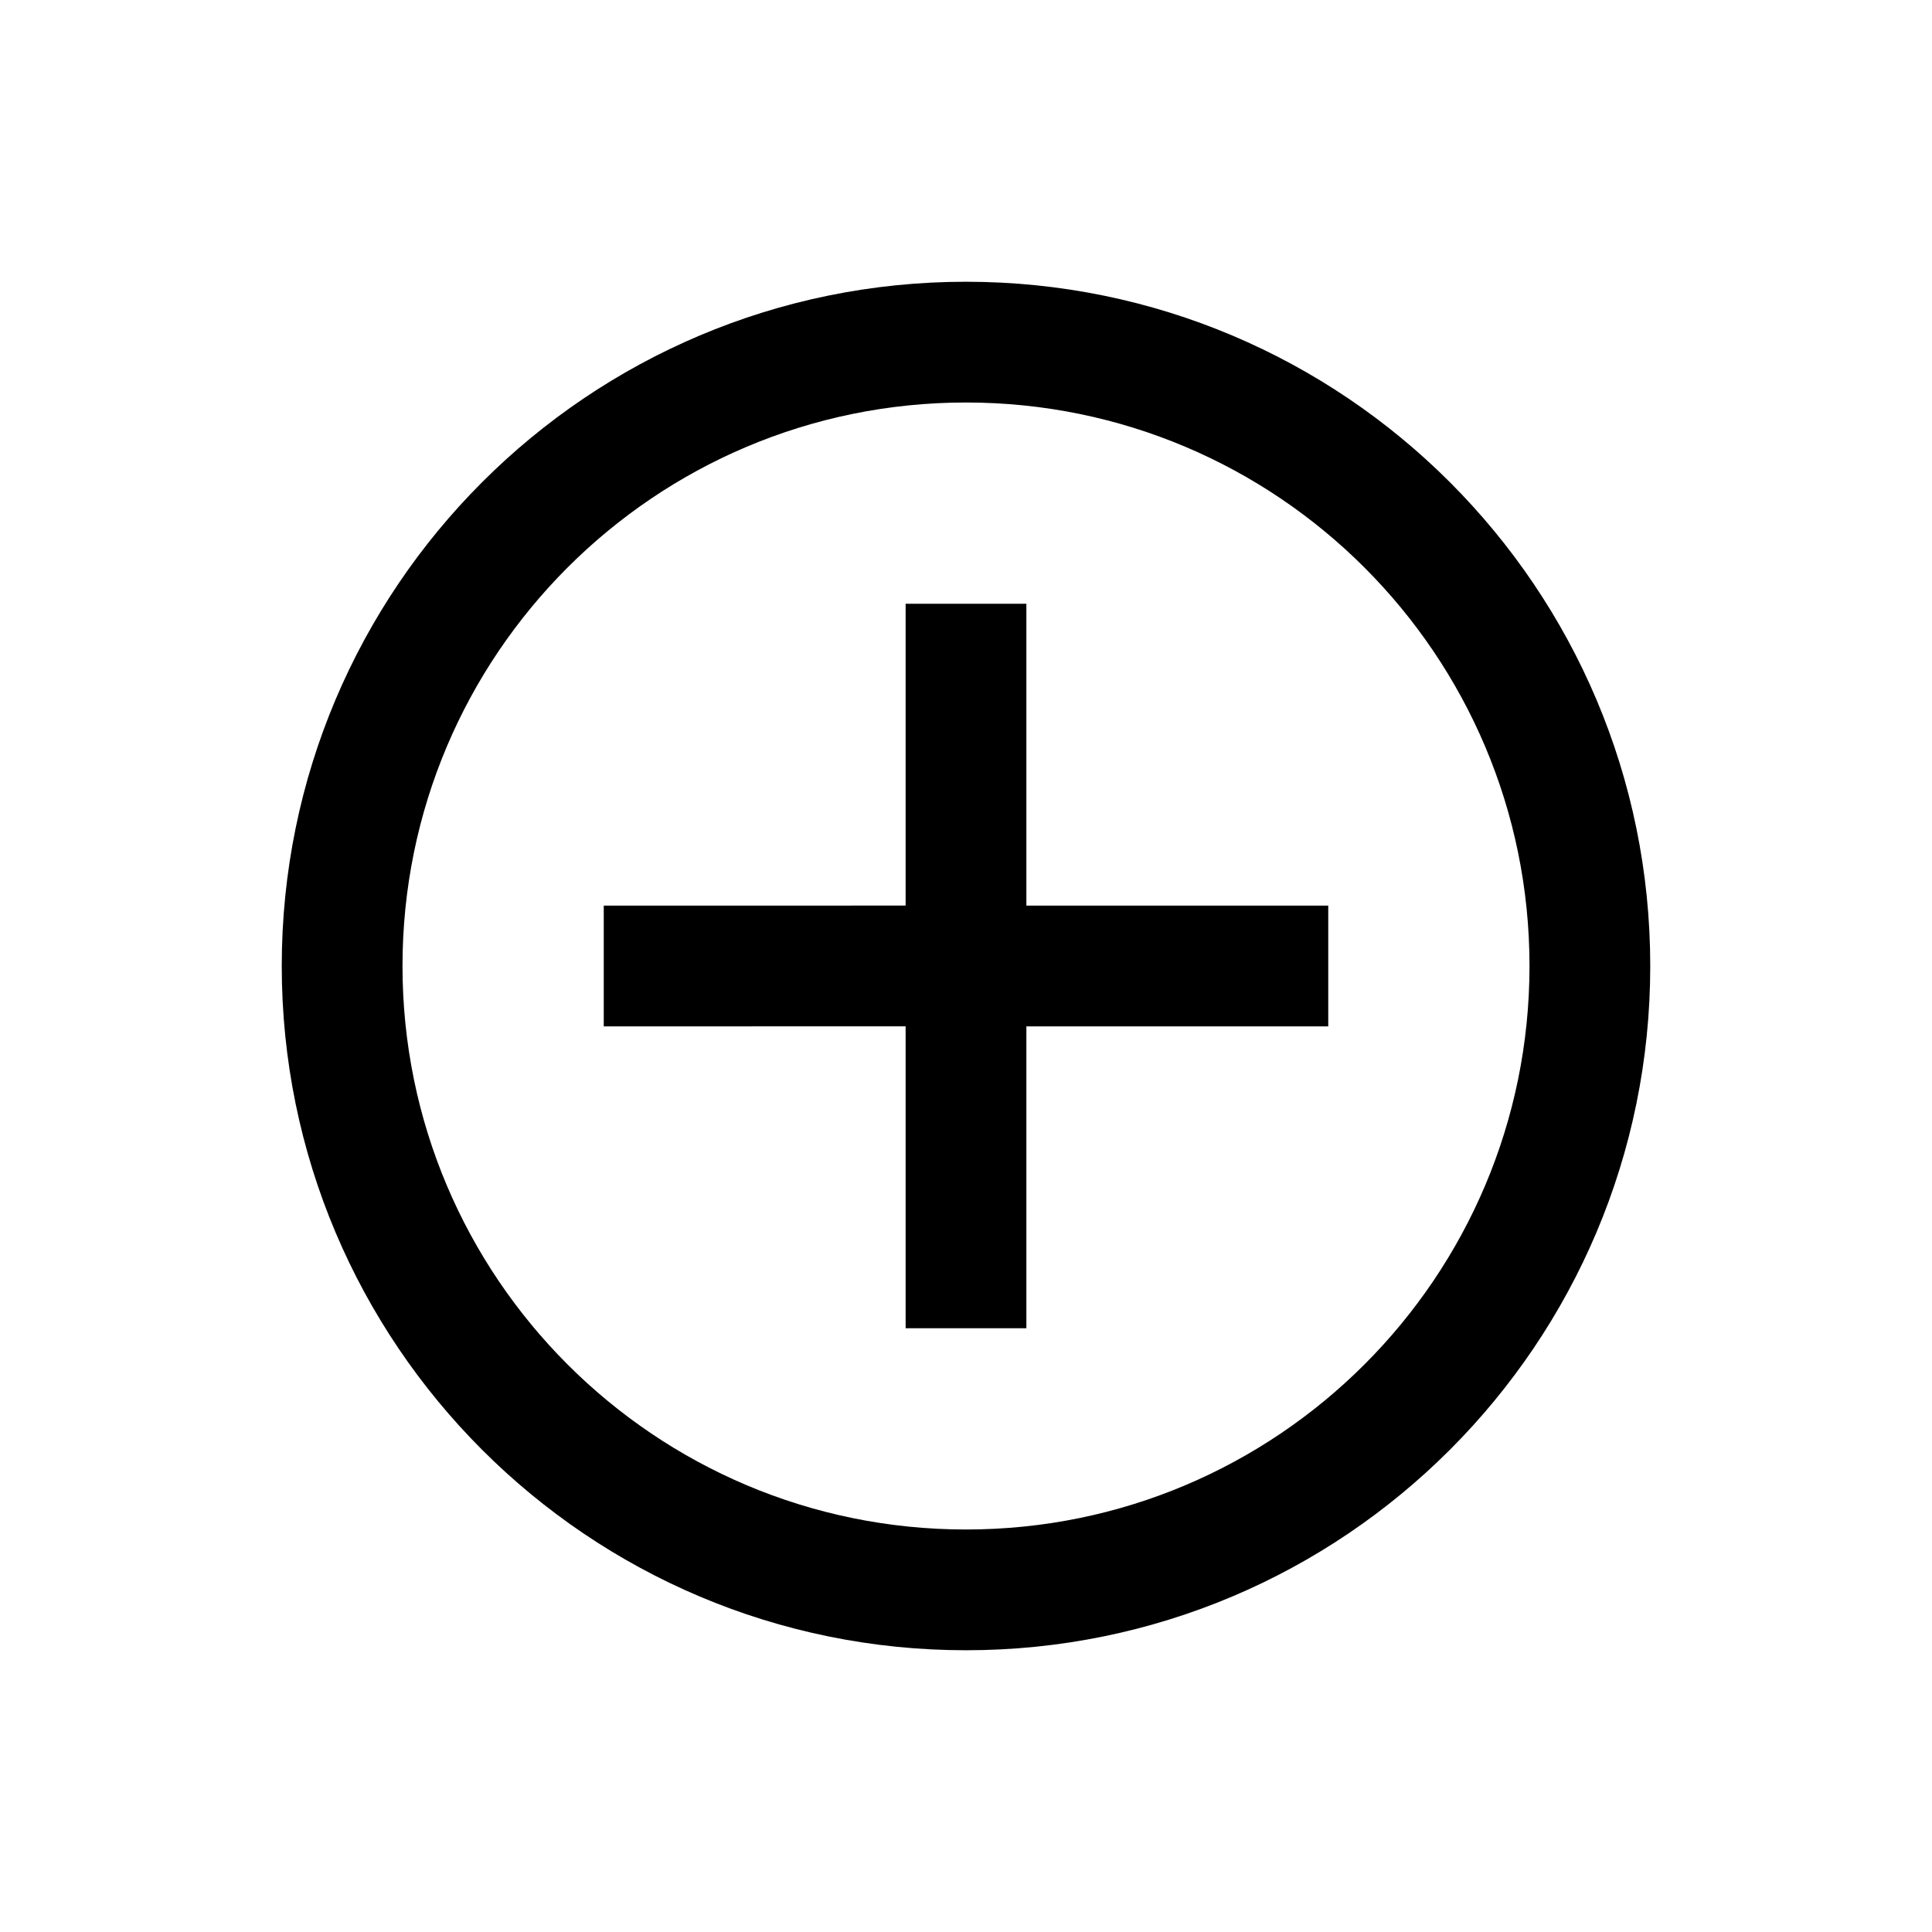
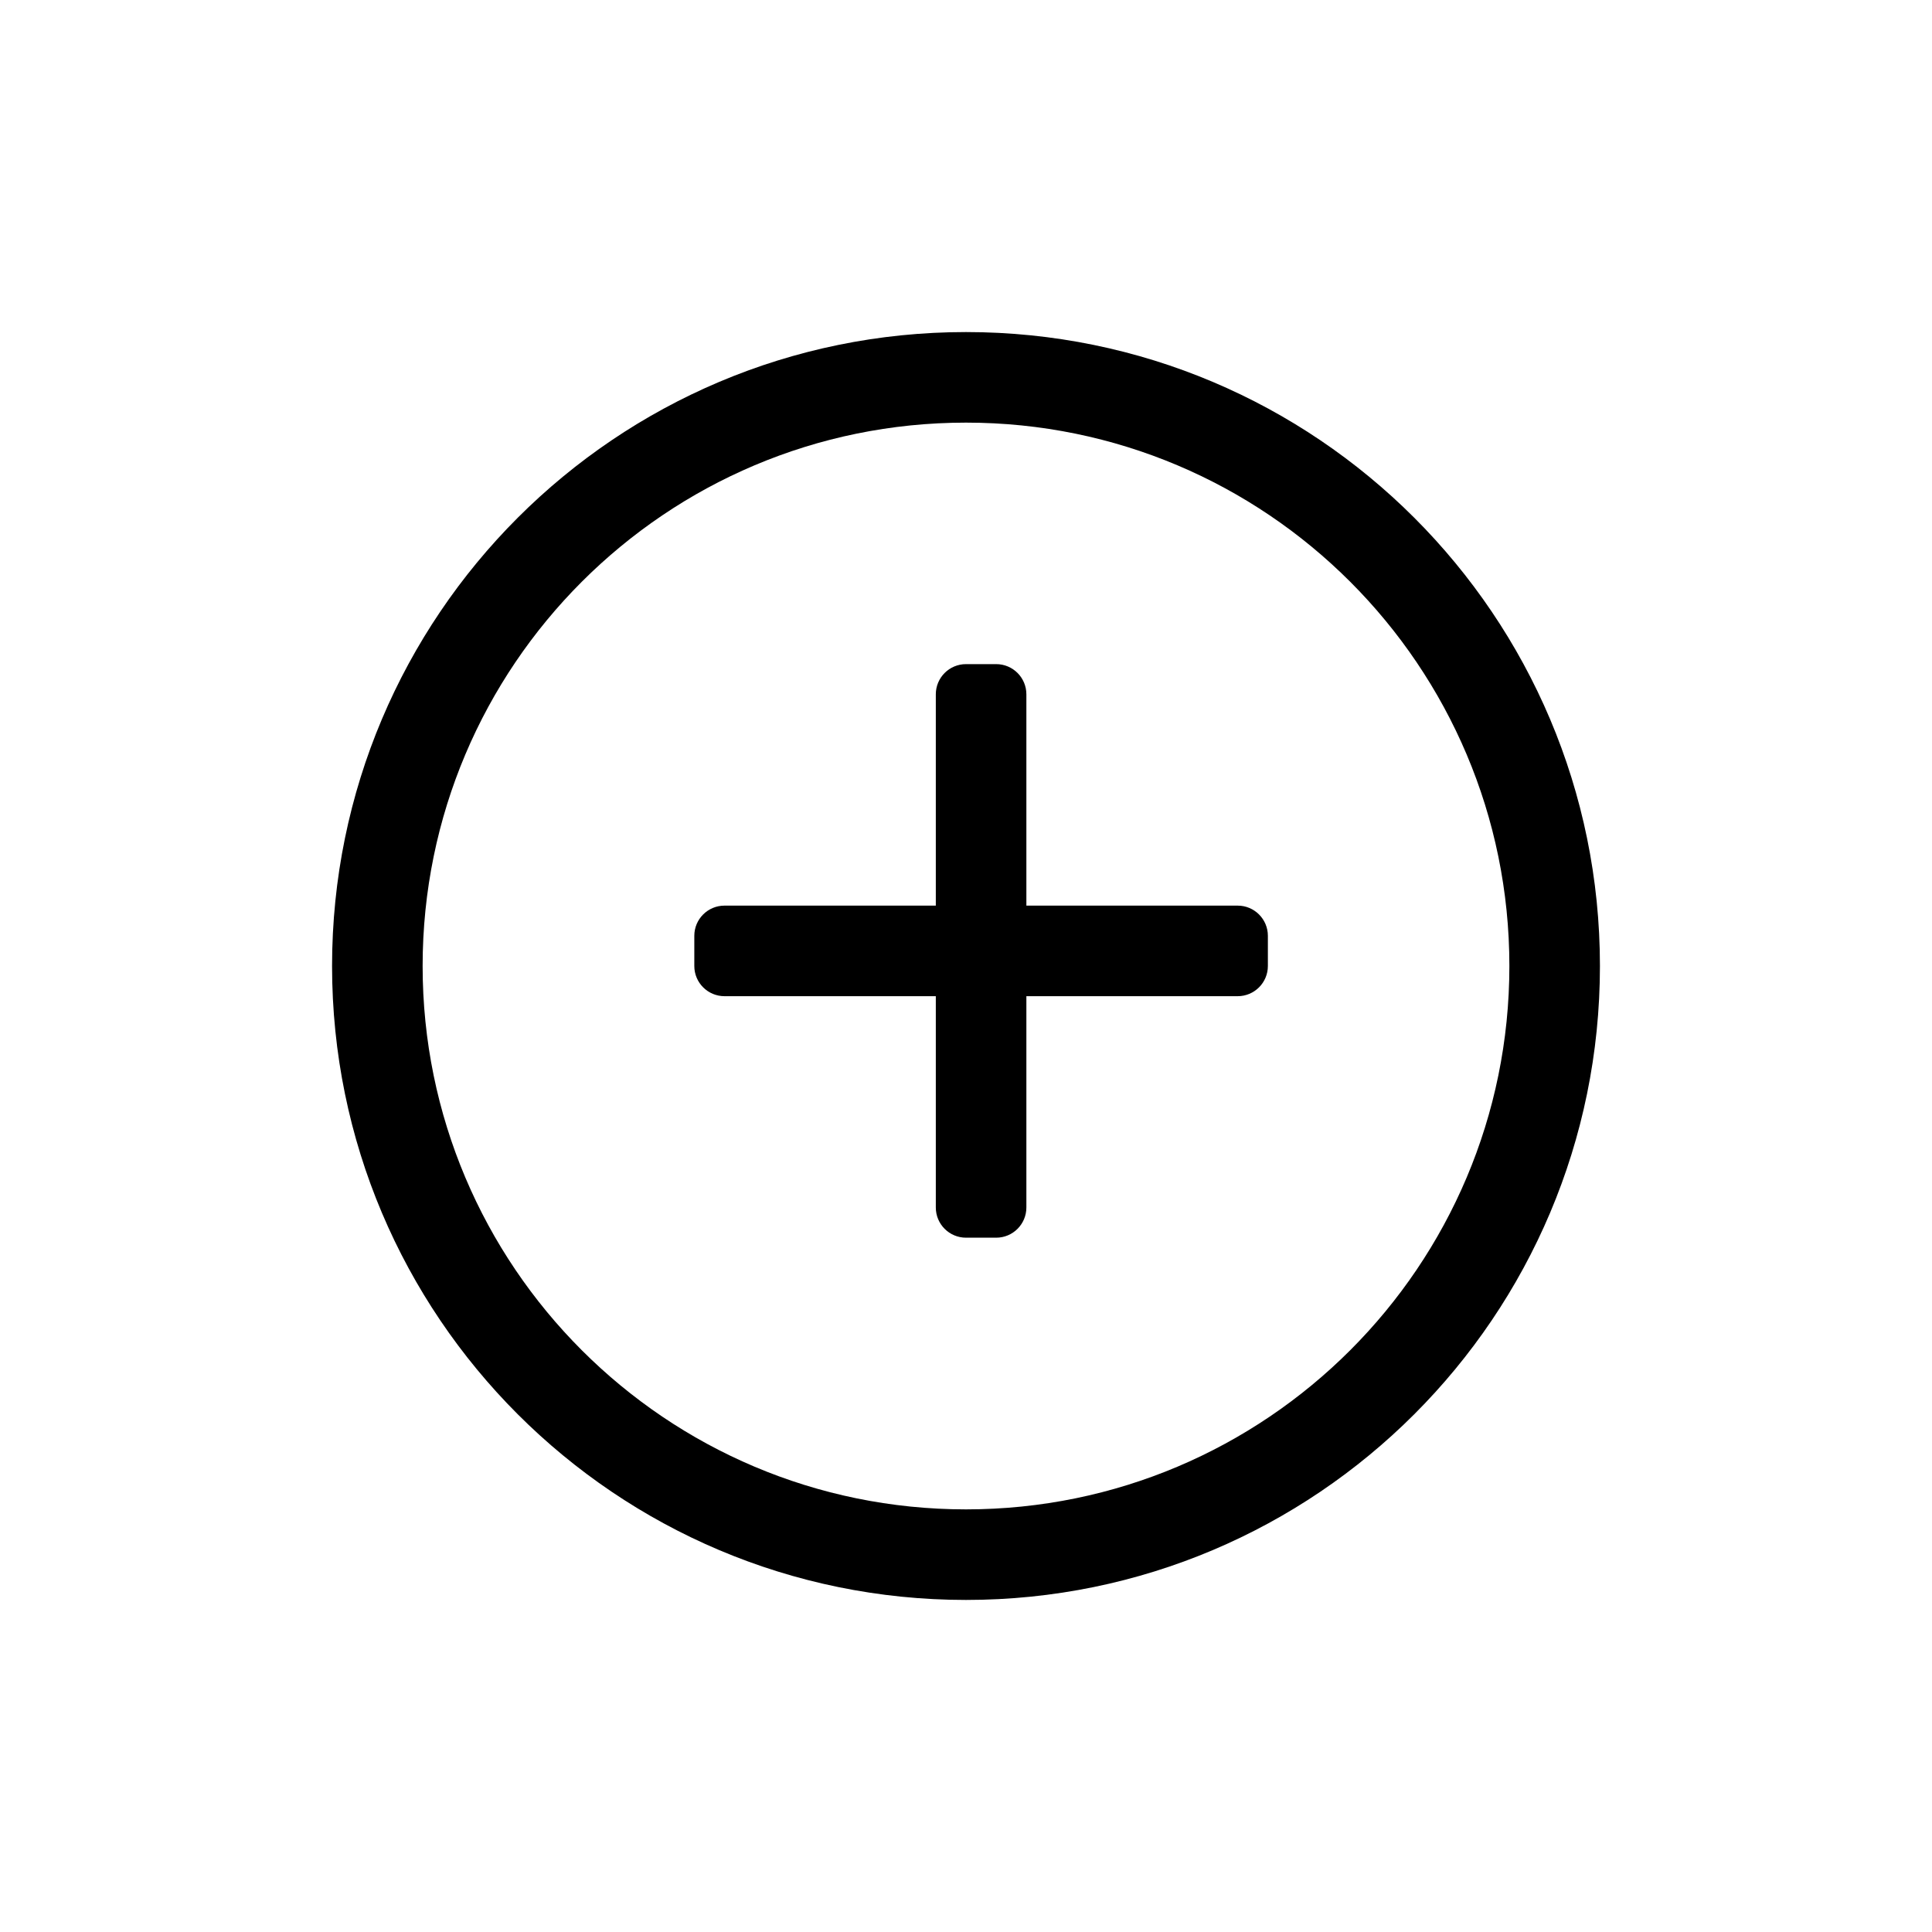
- <svg xmlns="http://www.w3.org/2000/svg" t="1640535422646" class="icon" viewBox="0 0 1024 1024" version="1.1" p-id="4015" width="200" height="200">
+ <svg xmlns="http://www.w3.org/2000/svg" t="1640795253450" class="icon" viewBox="0 0 1024 1024" version="1.1" p-id="7280" width="200" height="200">
  <defs>
    <style type="text/css" />
  </defs>
-   <path d="M512 149.333c200.299 0 362.667 162.368 362.667 362.667s-162.368 362.667-362.667 362.667S149.333 712.299 149.333 512 311.701 149.333 512 149.333z m0 64c-164.949 0-298.667 133.717-298.667 298.667s133.717 298.667 298.667 298.667 298.667-133.717 298.667-298.667-133.717-298.667-298.667-298.667z m32 106.667v160H704v64h-160V704h-64v-160.021L320 544v-64l160-0.021V320h64z" p-id="4016" />
+   <path d="M544 480h112a16 16 0 0 1 16 16v16a16 16 0 0 1-16 16h-112v112a16 16 0 0 1-16 16h-16a16 16 0 0 1-16-16v-112h-112a16 16 0 0 1-16-16v-16a16 16 0 0 1 16-16h112v-112a16 16 0 0 1 16-16h16a16 16 0 0 1 16 16v112z m-32 320c159.056 0 288-128.944 288-288s-128.944-288-288-288-288 128.944-288 288 128.944 288 288 288z m0 48c-185.568 0-336-150.432-336-336s150.432-336 336-336 336 150.432 336 336-150.432 336-336 336z" p-id="7281" />
</svg>
